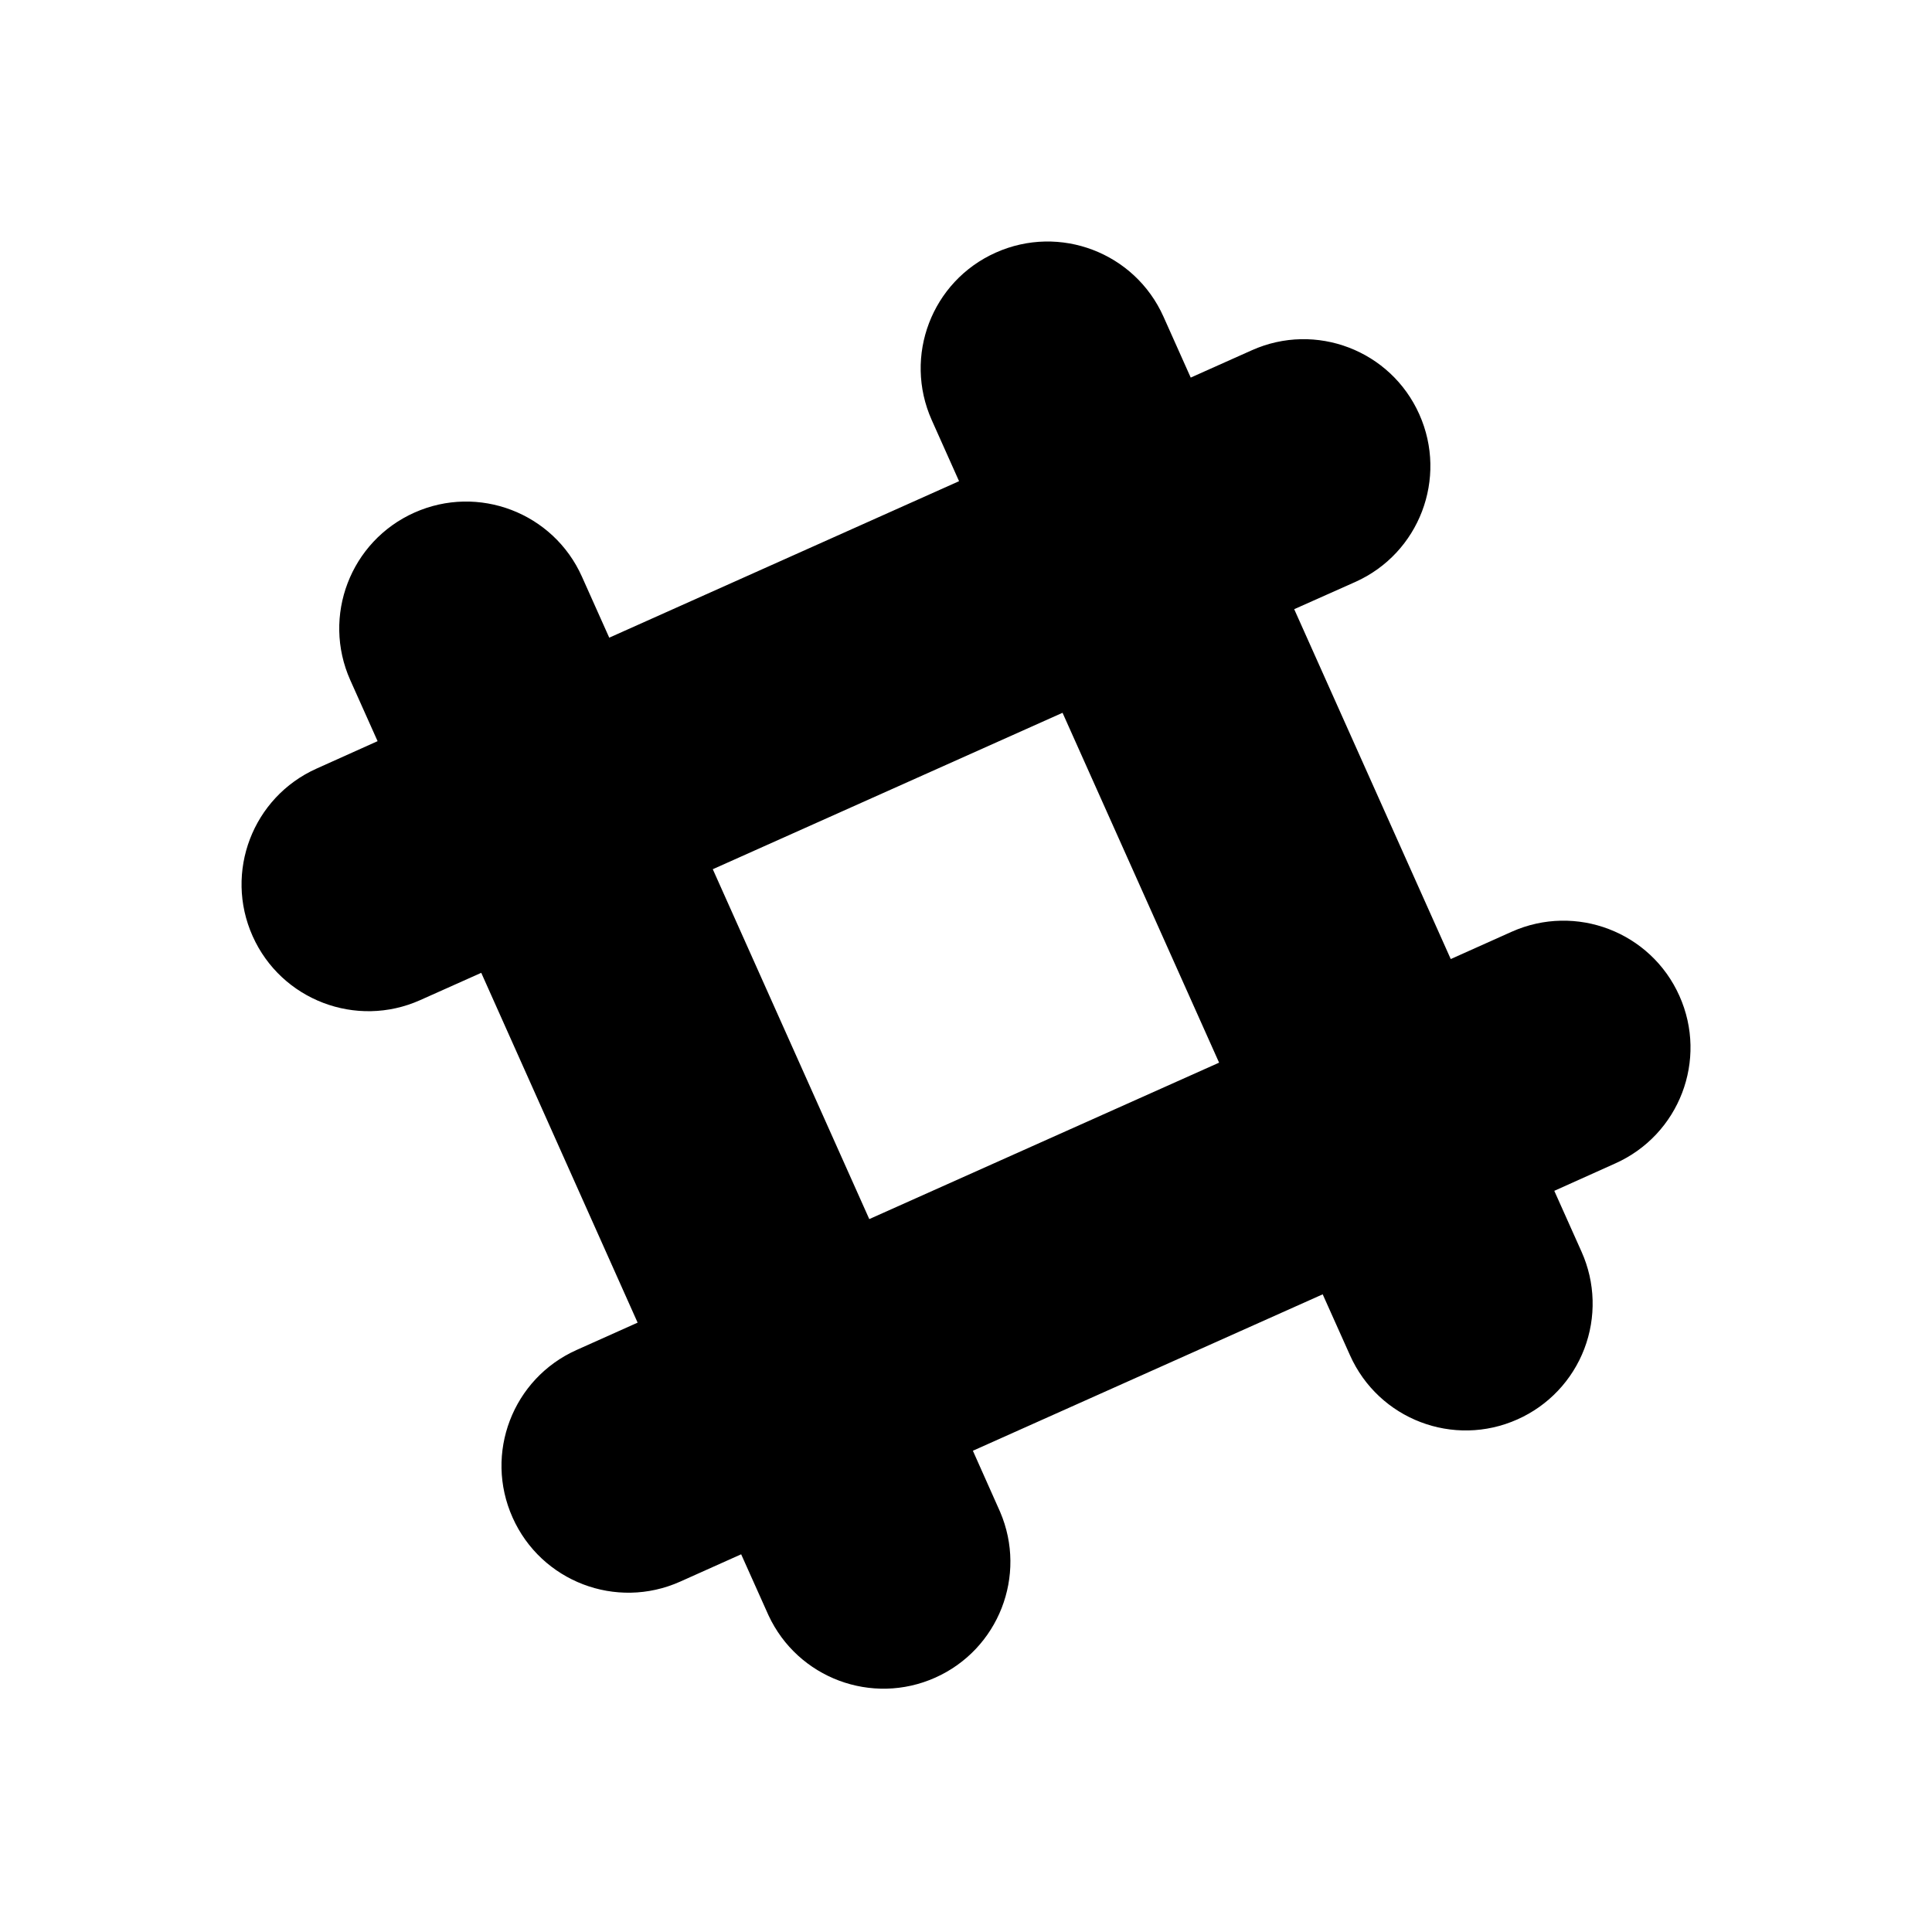
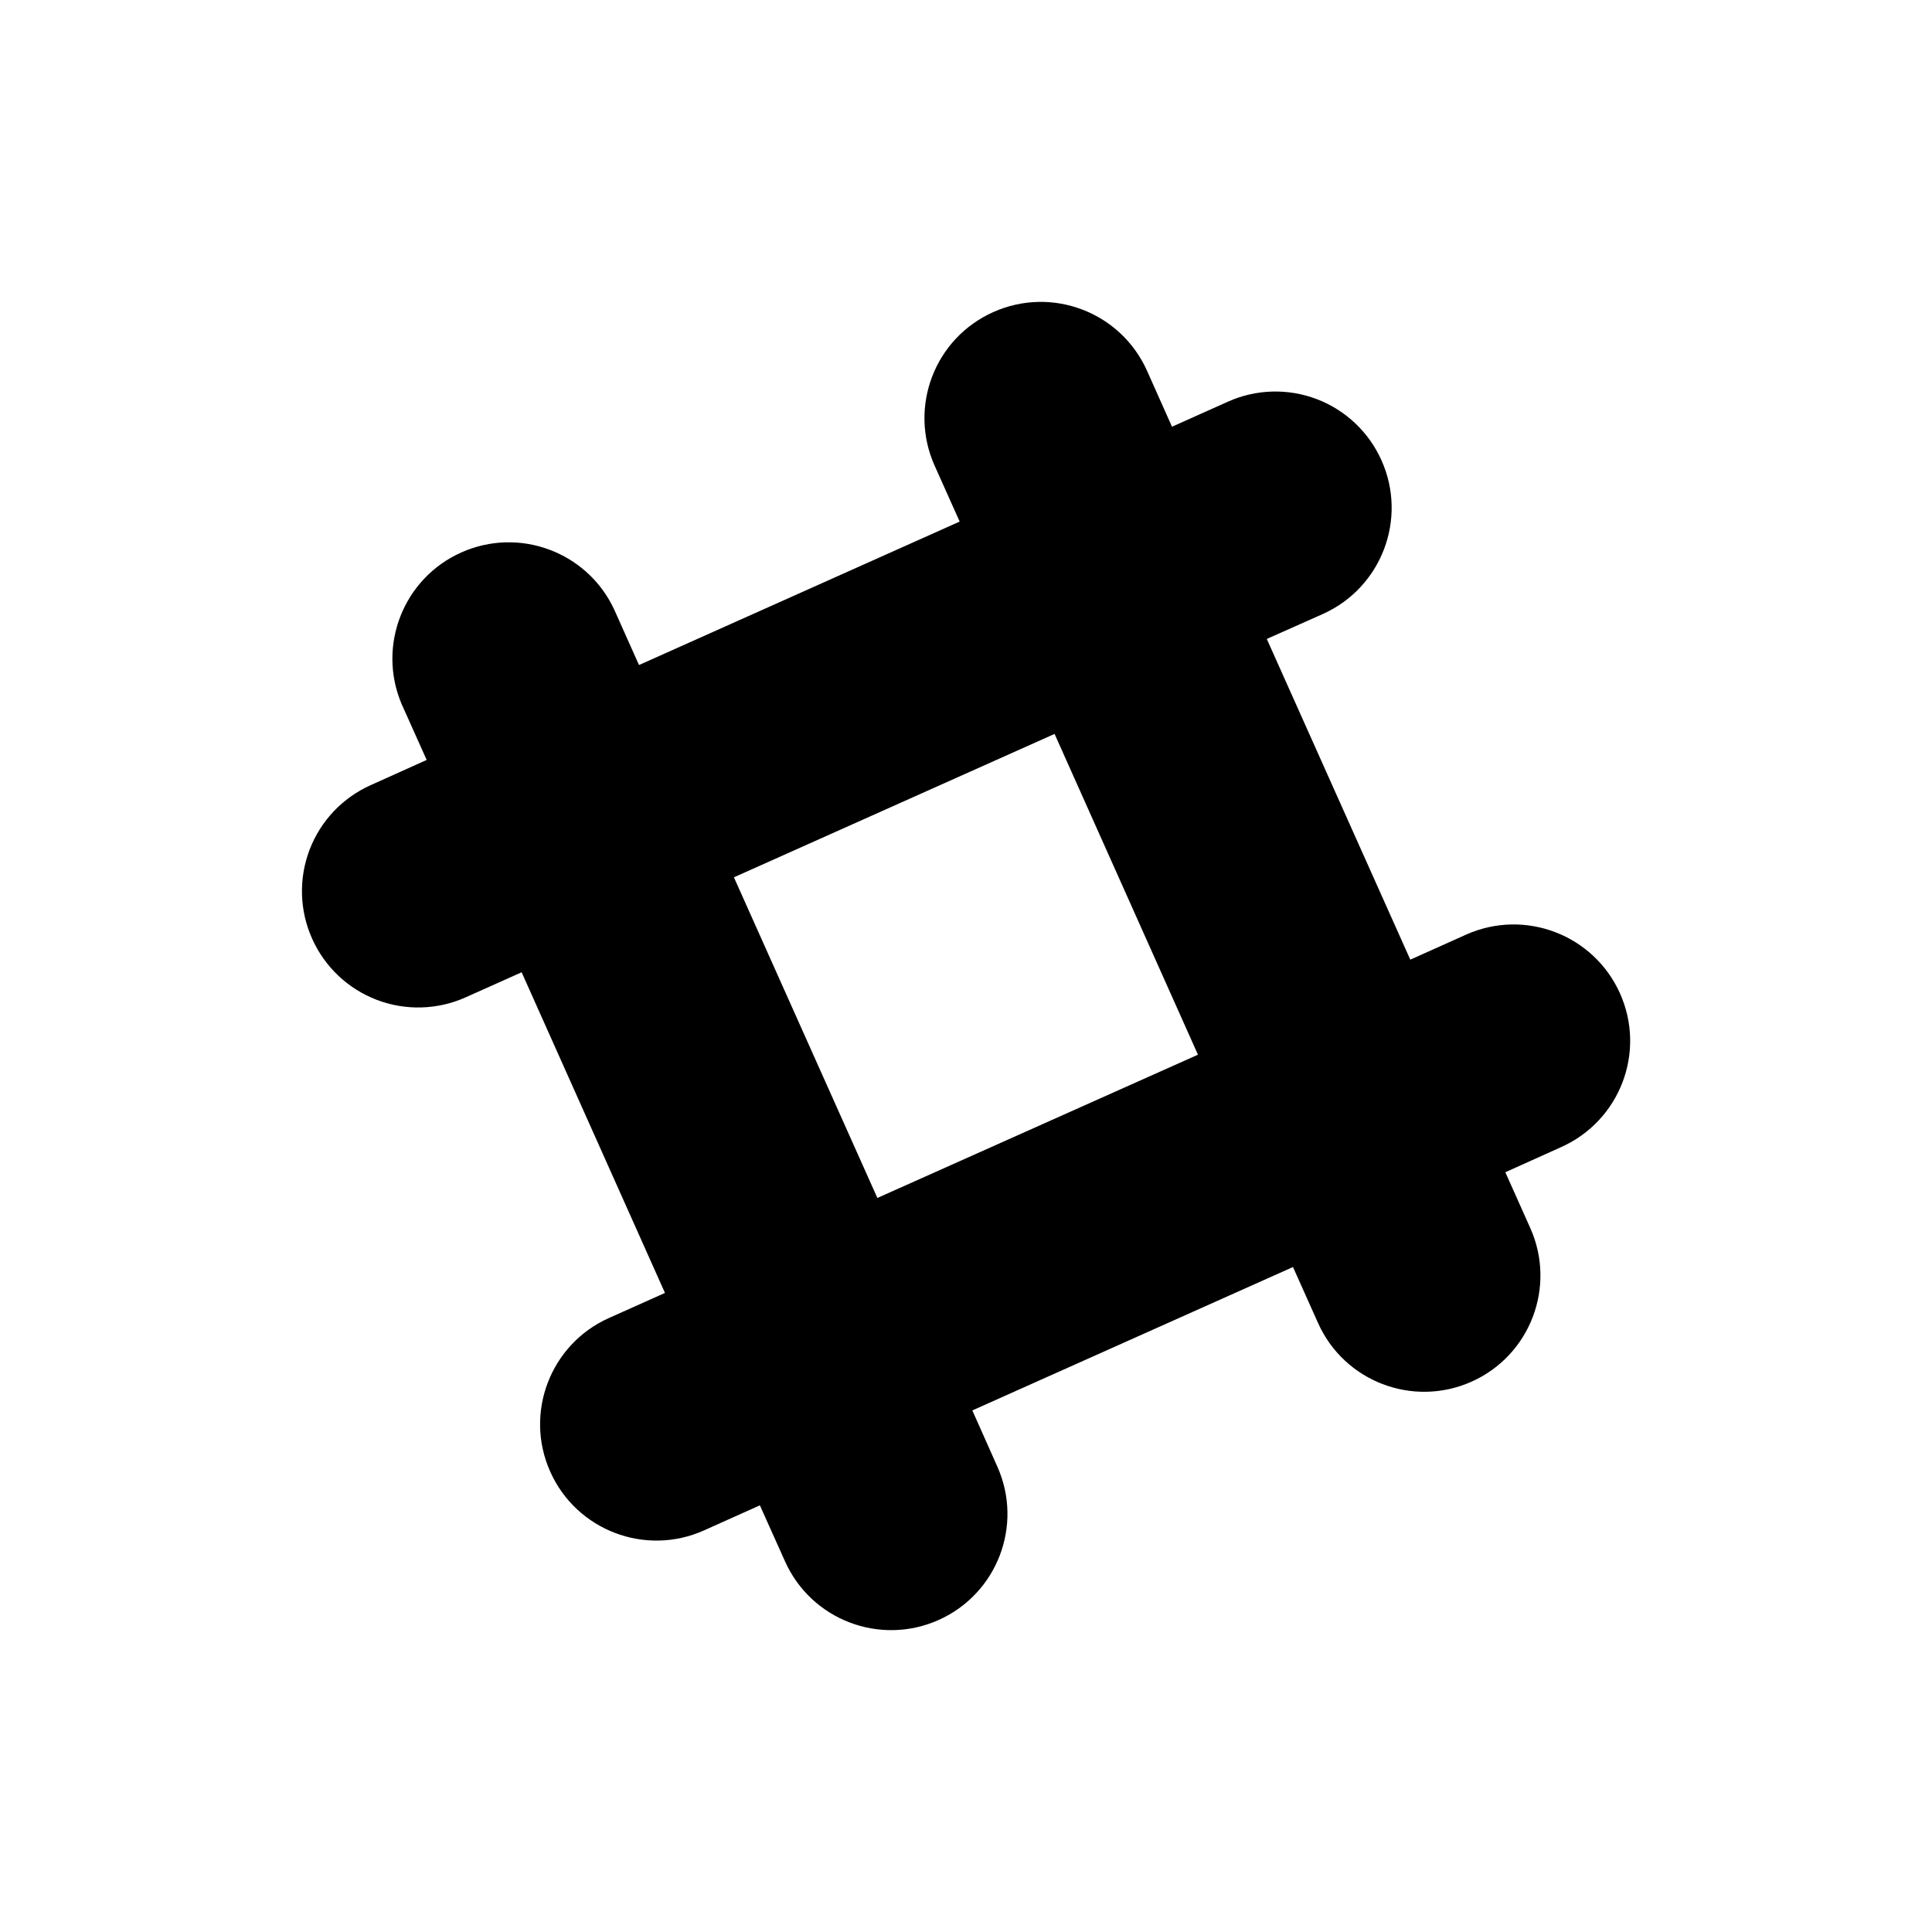
<svg xmlns="http://www.w3.org/2000/svg" width="32" height="32" viewBox="0 0 32 32">
-   <path d="M27.816 16.494a2.103 2.103 0 0 0-2.776-1.062l-1.011.453-2.593-5.795 1.012-.451a2.102 2.102 0 0 0 1.06-2.777c-.473-1.06-1.716-1.535-2.775-1.06l-1.011.452-.452-1.011a2.102 2.102 0 0 0-2.777-1.059c-1.06.473-1.534 1.715-1.06 2.775l.452 1.011-5.794 2.592-.452-1.01a2.101 2.101 0 1 0-3.837 1.714l.452 1.01-1.01.454a2.1 2.1 0 1 0 1.716 3.835l1.011-.452 2.59 5.794-1.011.453c-1.06.474-1.534 1.717-1.06 2.775a2.1 2.1 0 0 0 2.775 1.062l1.011-.453.453 1.011a2.101 2.101 0 0 0 3.836-1.714l-.451-1.012 5.794-2.591.452 1.009c.474 1.062 1.716 1.536 2.775 1.062a2.099 2.099 0 0 0 1.061-2.775l-.452-1.01 1.01-.454c1.062-.475 1.537-1.716 1.062-2.776zm-13.418 3.698l-2.592-5.795 5.793-2.591 2.593 5.795-5.794 2.591z" />
+   <path d="M26.832 16.453a1.93 1.93 0 0 0-2.546-.974l-.927.416-2.377-5.312.928-.413c.972-.436 1.406-1.575.972-2.545a1.924 1.924 0 0 0-2.544-.972l-.926.415-.414-.928c-.436-.971-1.574-1.406-2.546-.971-.972.434-1.406 1.572-.972 2.543l.415.927-5.311 2.376-.414-.926a1.927 1.927 0 0 0-3.518 1.572l.415.926-.926.417a1.923 1.923 0 0 0-.972 2.542 1.924 1.924 0 0 0 2.544.973l.927-.415 2.374 5.311-.927.415a1.926 1.926 0 1 0 1.572 3.519l.927-.416.416.927c.435.972 1.573 1.406 2.545.972.971-.435 1.406-1.572.971-2.543l-.413-.928 5.311-2.375.414.925a1.925 1.925 0 1 0 3.517-1.569l-.414-.926.926-.417c.973-.437 1.408-1.573.973-2.546zm-12.3 3.389l-2.376-5.311 5.311-2.375 2.375 5.313-5.31 2.373z" />
</svg>
